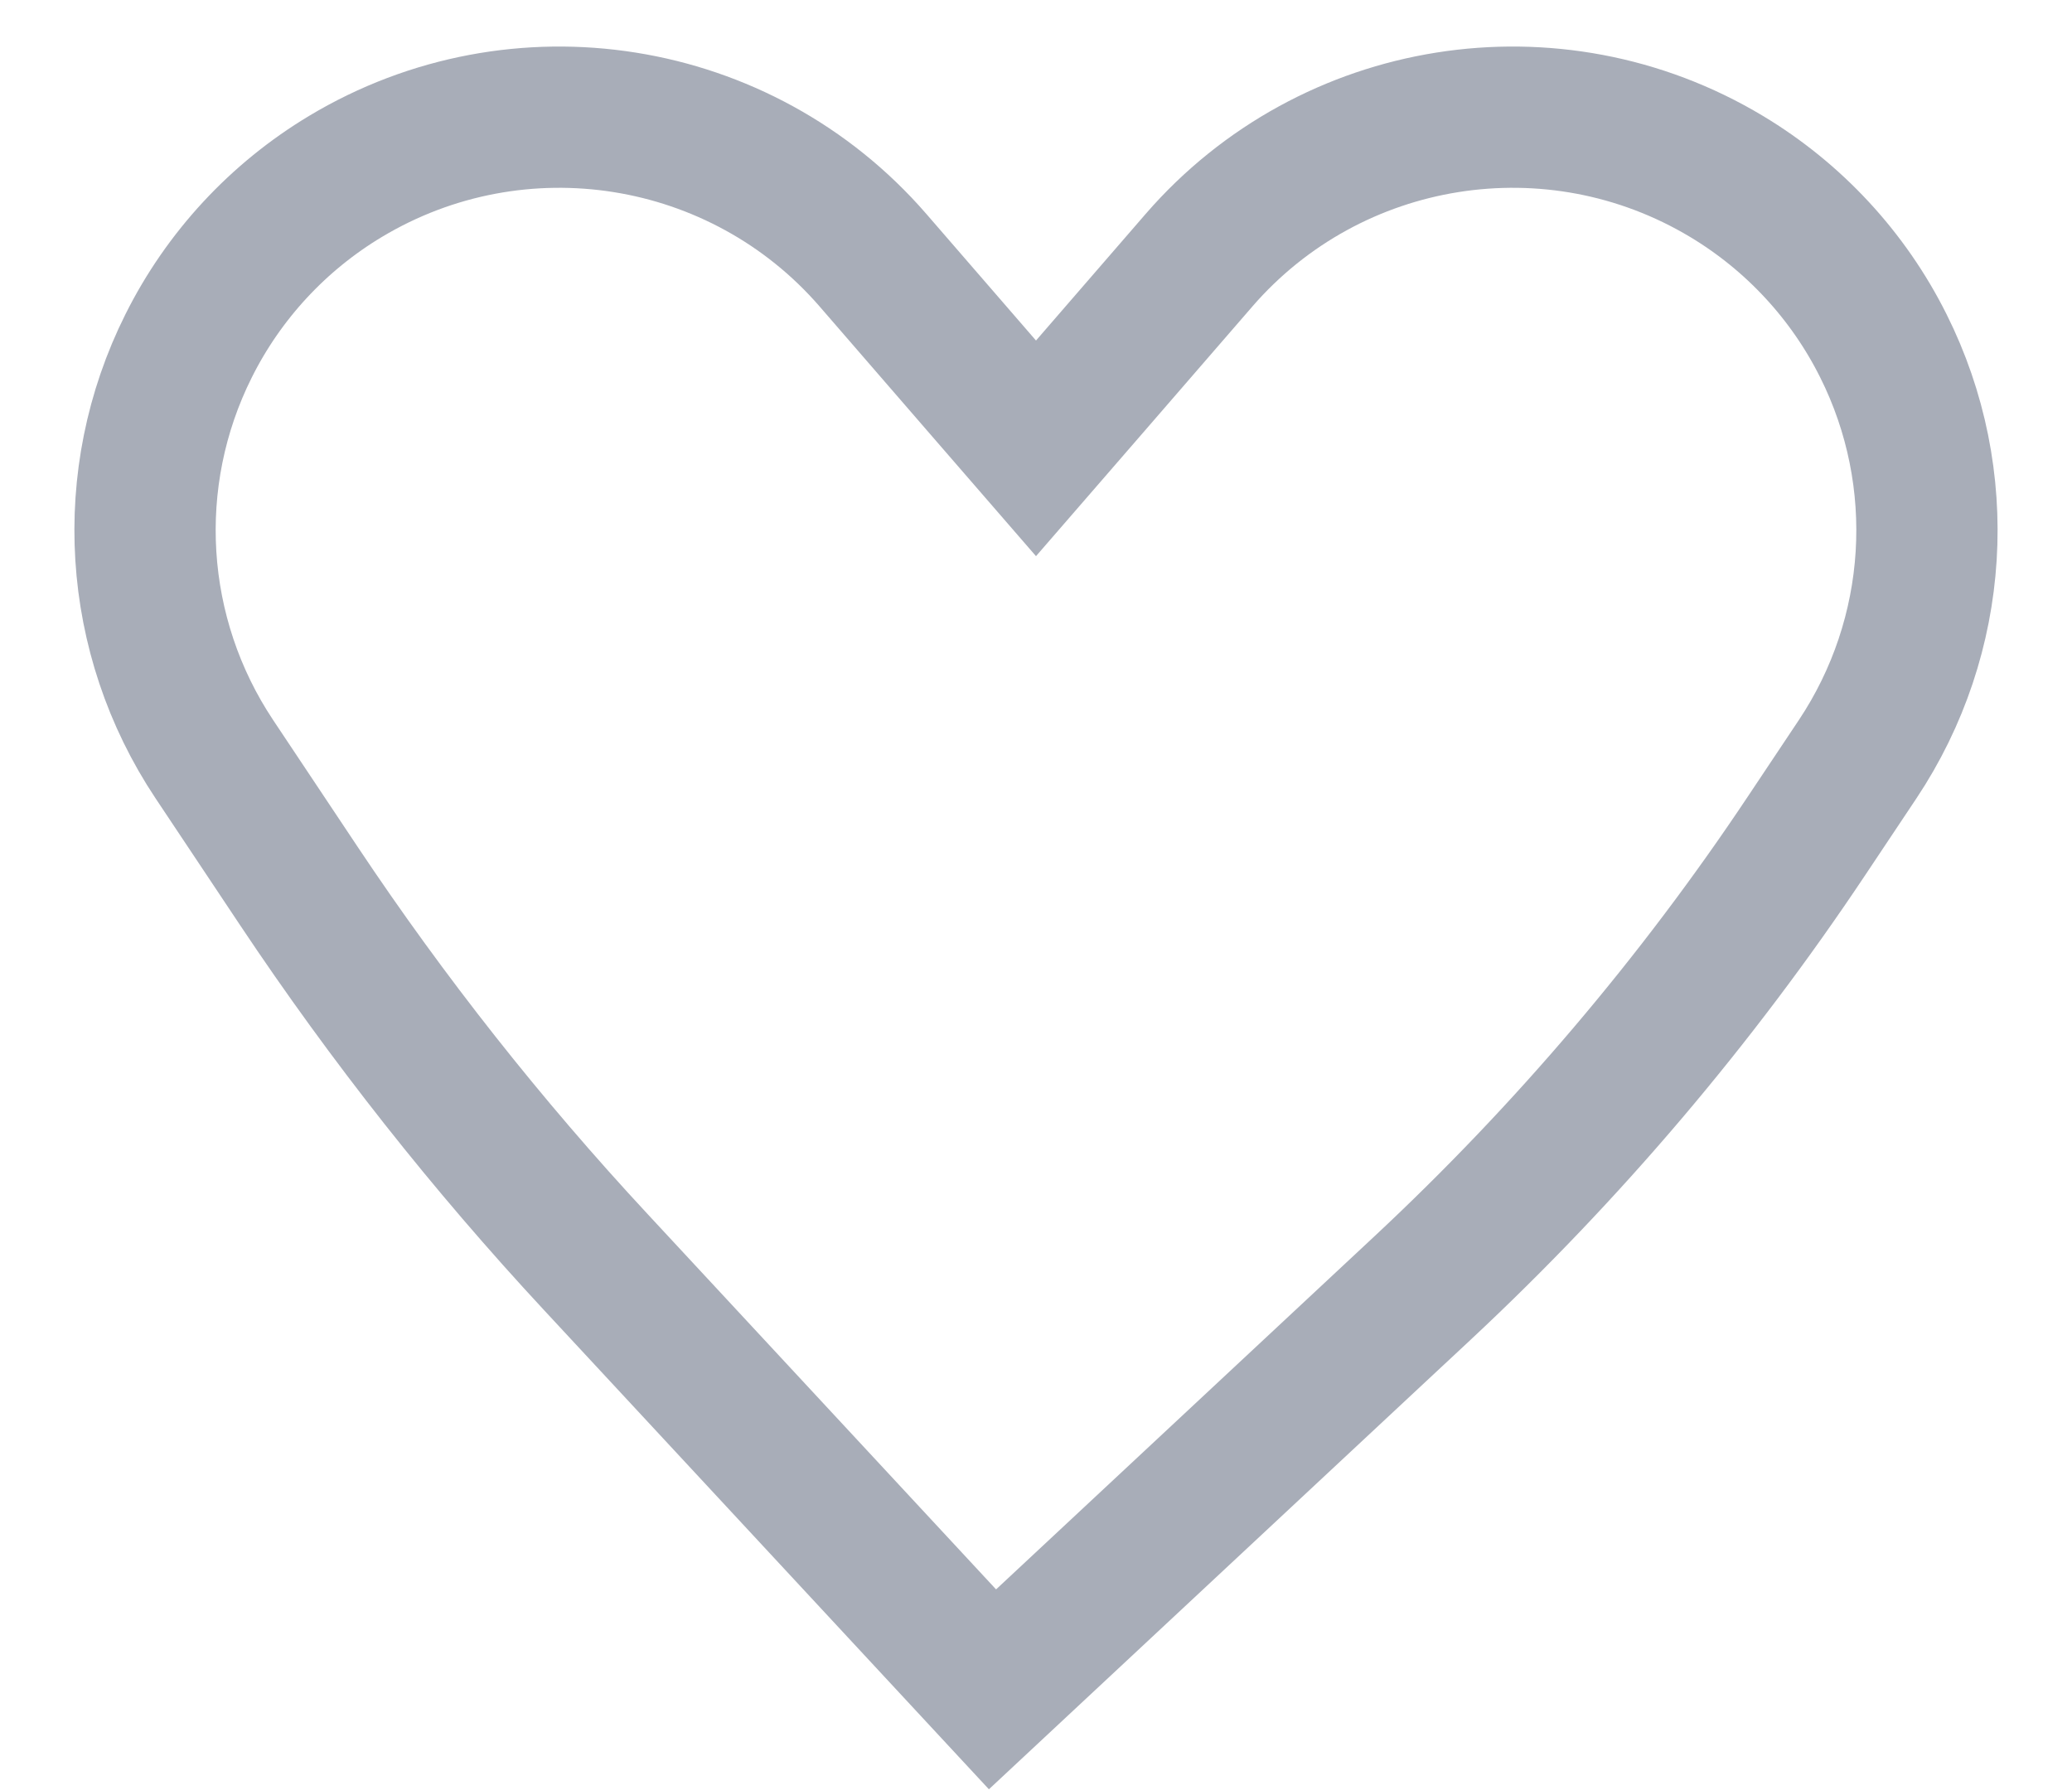
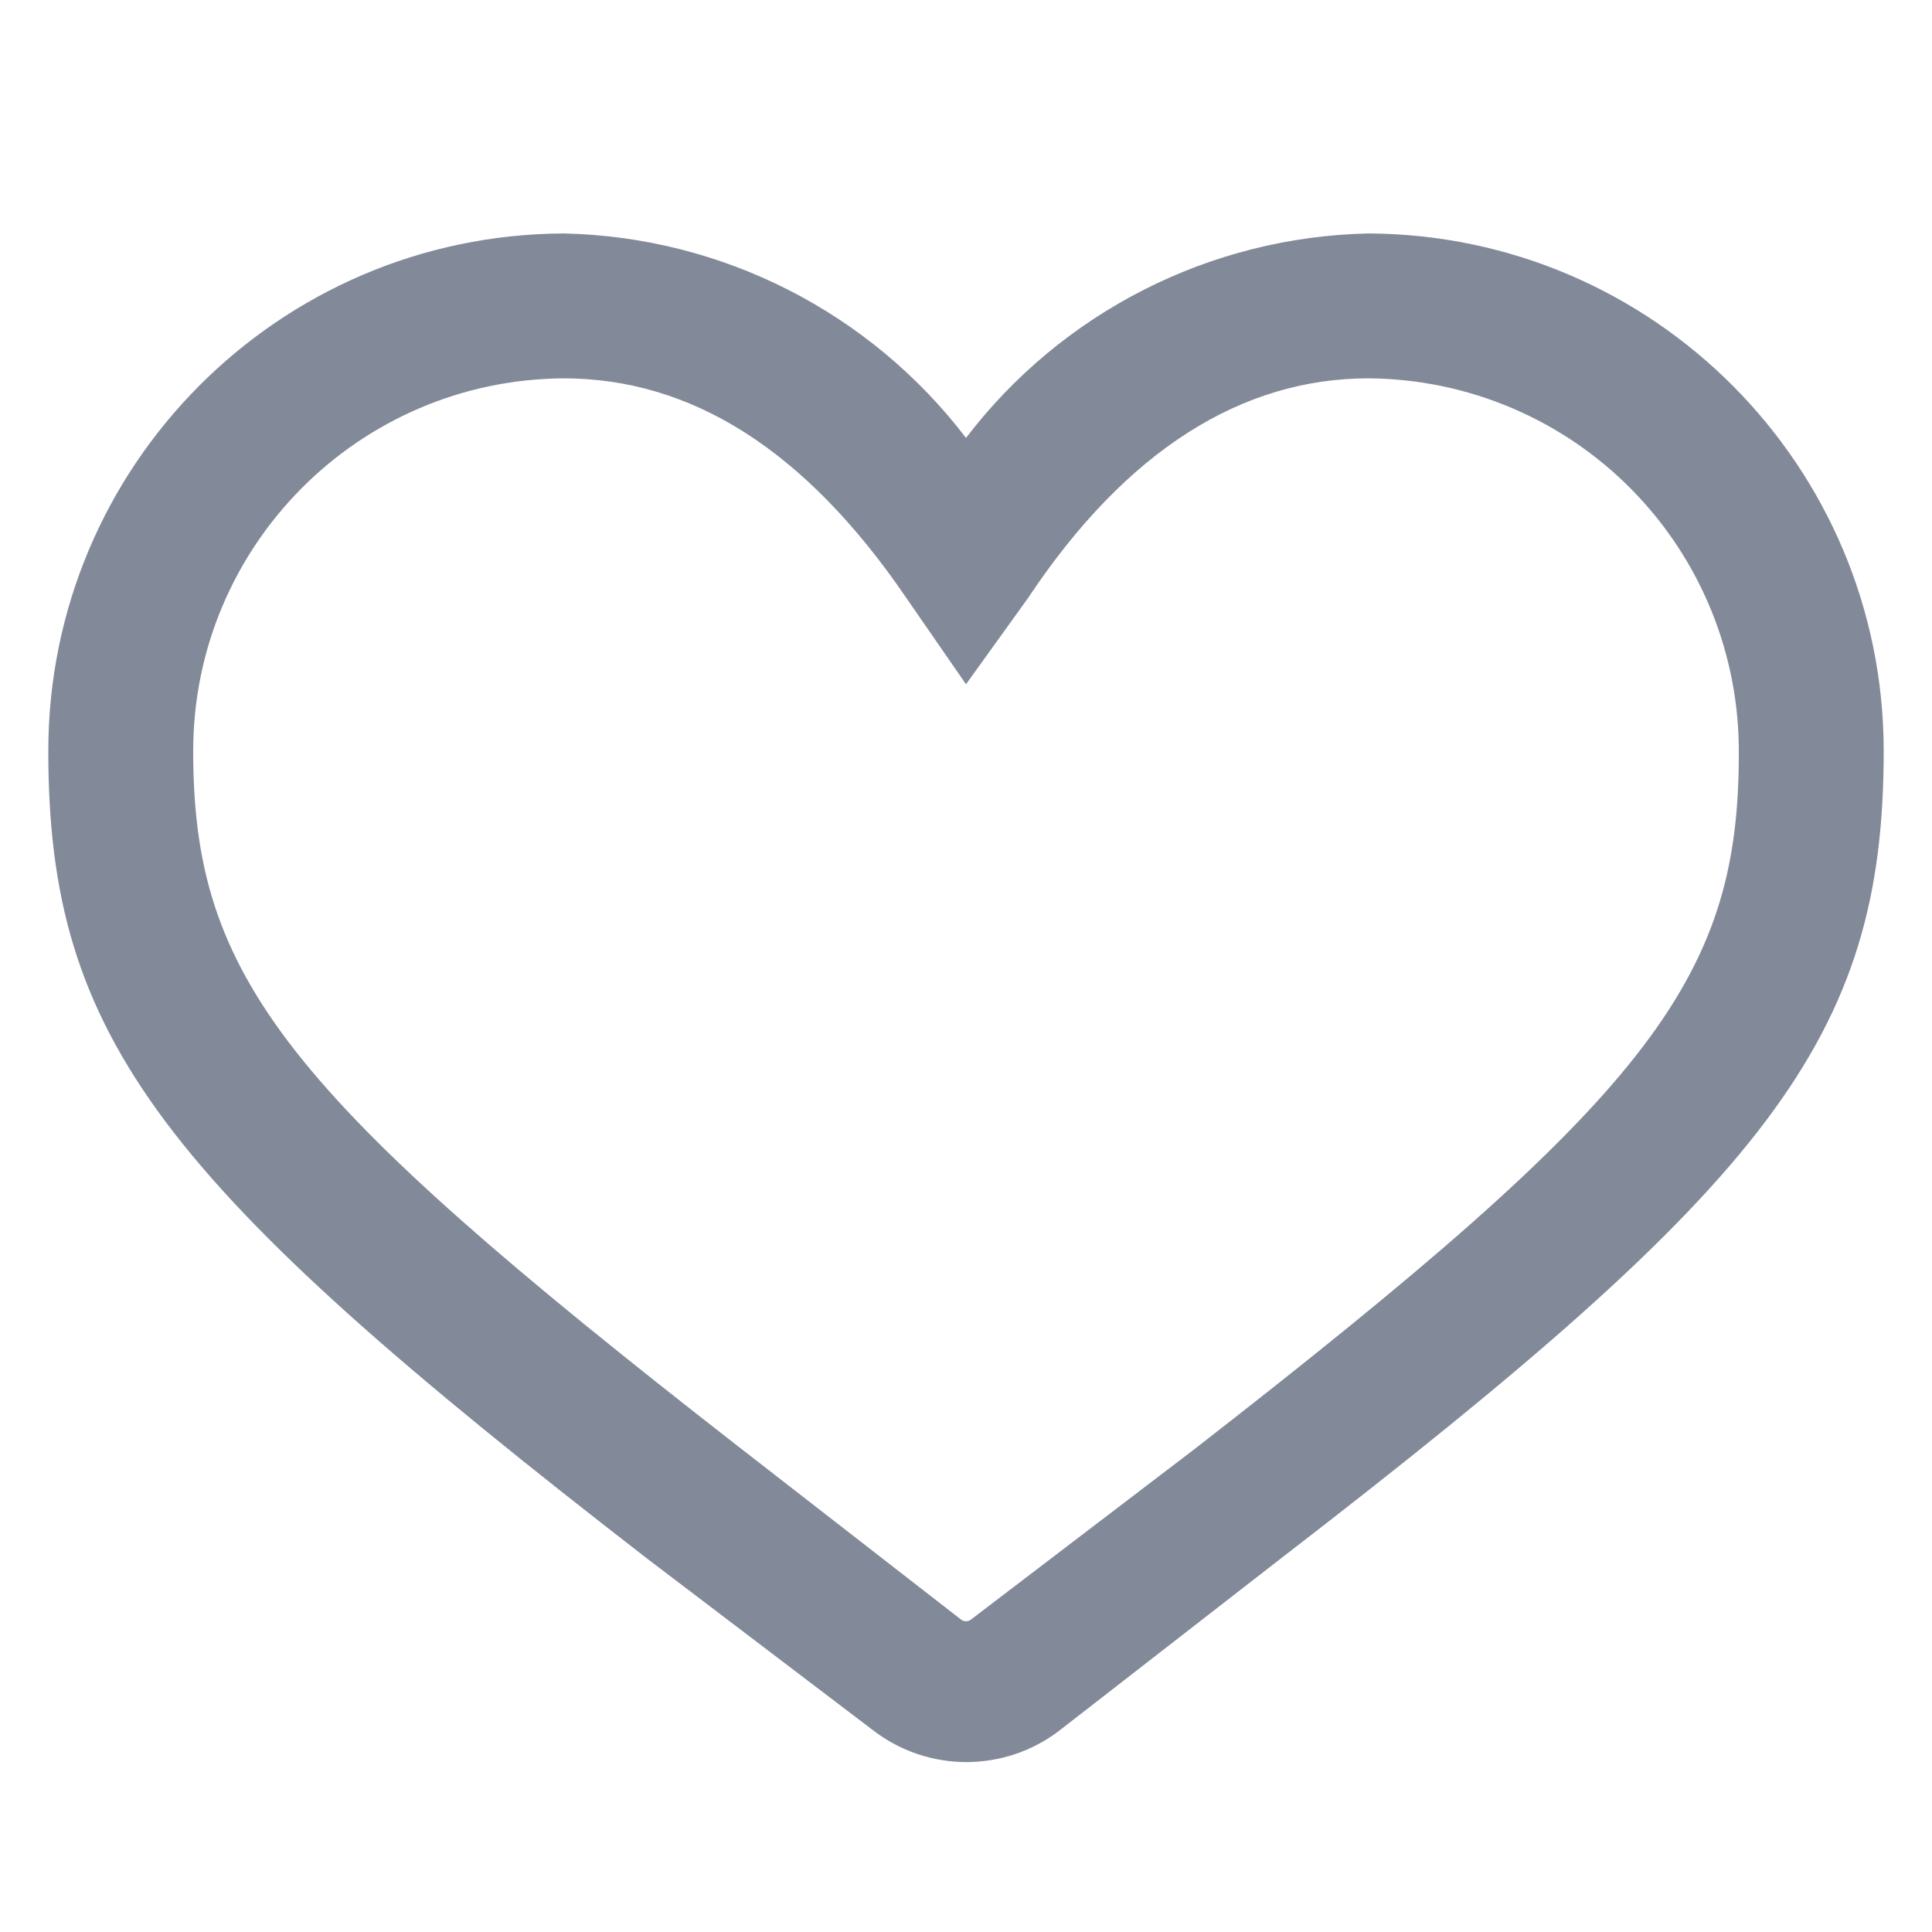
- <svg xmlns="http://www.w3.org/2000/svg" width="22" height="19" viewBox="0 0 22 19" fill="none">
-   <path d="M10.433 4.107L11 4.761L11.567 4.107L12.731 2.763C14.132 1.147 16.496 0.772 18.331 1.873C19.046 2.302 19.625 2.927 19.997 3.672C20.701 5.078 20.596 6.753 19.724 8.062L19.181 8.876C18.014 10.627 16.647 12.237 15.109 13.673L10.538 17.939L6.327 13.403C5.171 12.159 4.117 10.824 3.175 9.411L2.276 8.062C1.404 6.753 1.299 5.078 2.003 3.672C2.375 2.927 2.954 2.302 3.669 1.873C5.504 0.772 7.868 1.147 9.269 2.763L10.433 4.107Z" stroke="#A8ADB8" stroke-width="1.5" />
+ <svg xmlns="http://www.w3.org/2000/svg" viewBox="0 0 24 24">
+   <path d="M0,0H24V24H0Z" fill="none" />
+   <path d="M17,2.9A6.43,6.43,0,0,1,23.4,9.33c0,3.57-1.43,5.36-7.45,10l-2.78,2.16a1.9,1.9,0,0,1-2.33,0L8.05,19.37C2,14.69.6,12.9.6,9.33A6.43,6.43,0,0,1,7,2.9a6.46,6.46,0,0,1,5,2.54A6.46,6.46,0,0,1,17,2.9ZM7,4.7A4.63,4.63,0,0,0,2.4,9.33c0,2.82,1.15,4.26,6.76,8.63l2.78,2.16a.1.1,0,0,0,.12,0L14.84,18c5.61-4.36,6.76-5.8,6.76-8.63A4.63,4.63,0,0,0,17,4.7c-1.56,0-3,.88-4.23,2.73L12,8.5l-.74-1.07C10,5.58,8.58,4.7,7,4.7Z" fill="#828a99" />
</svg>
